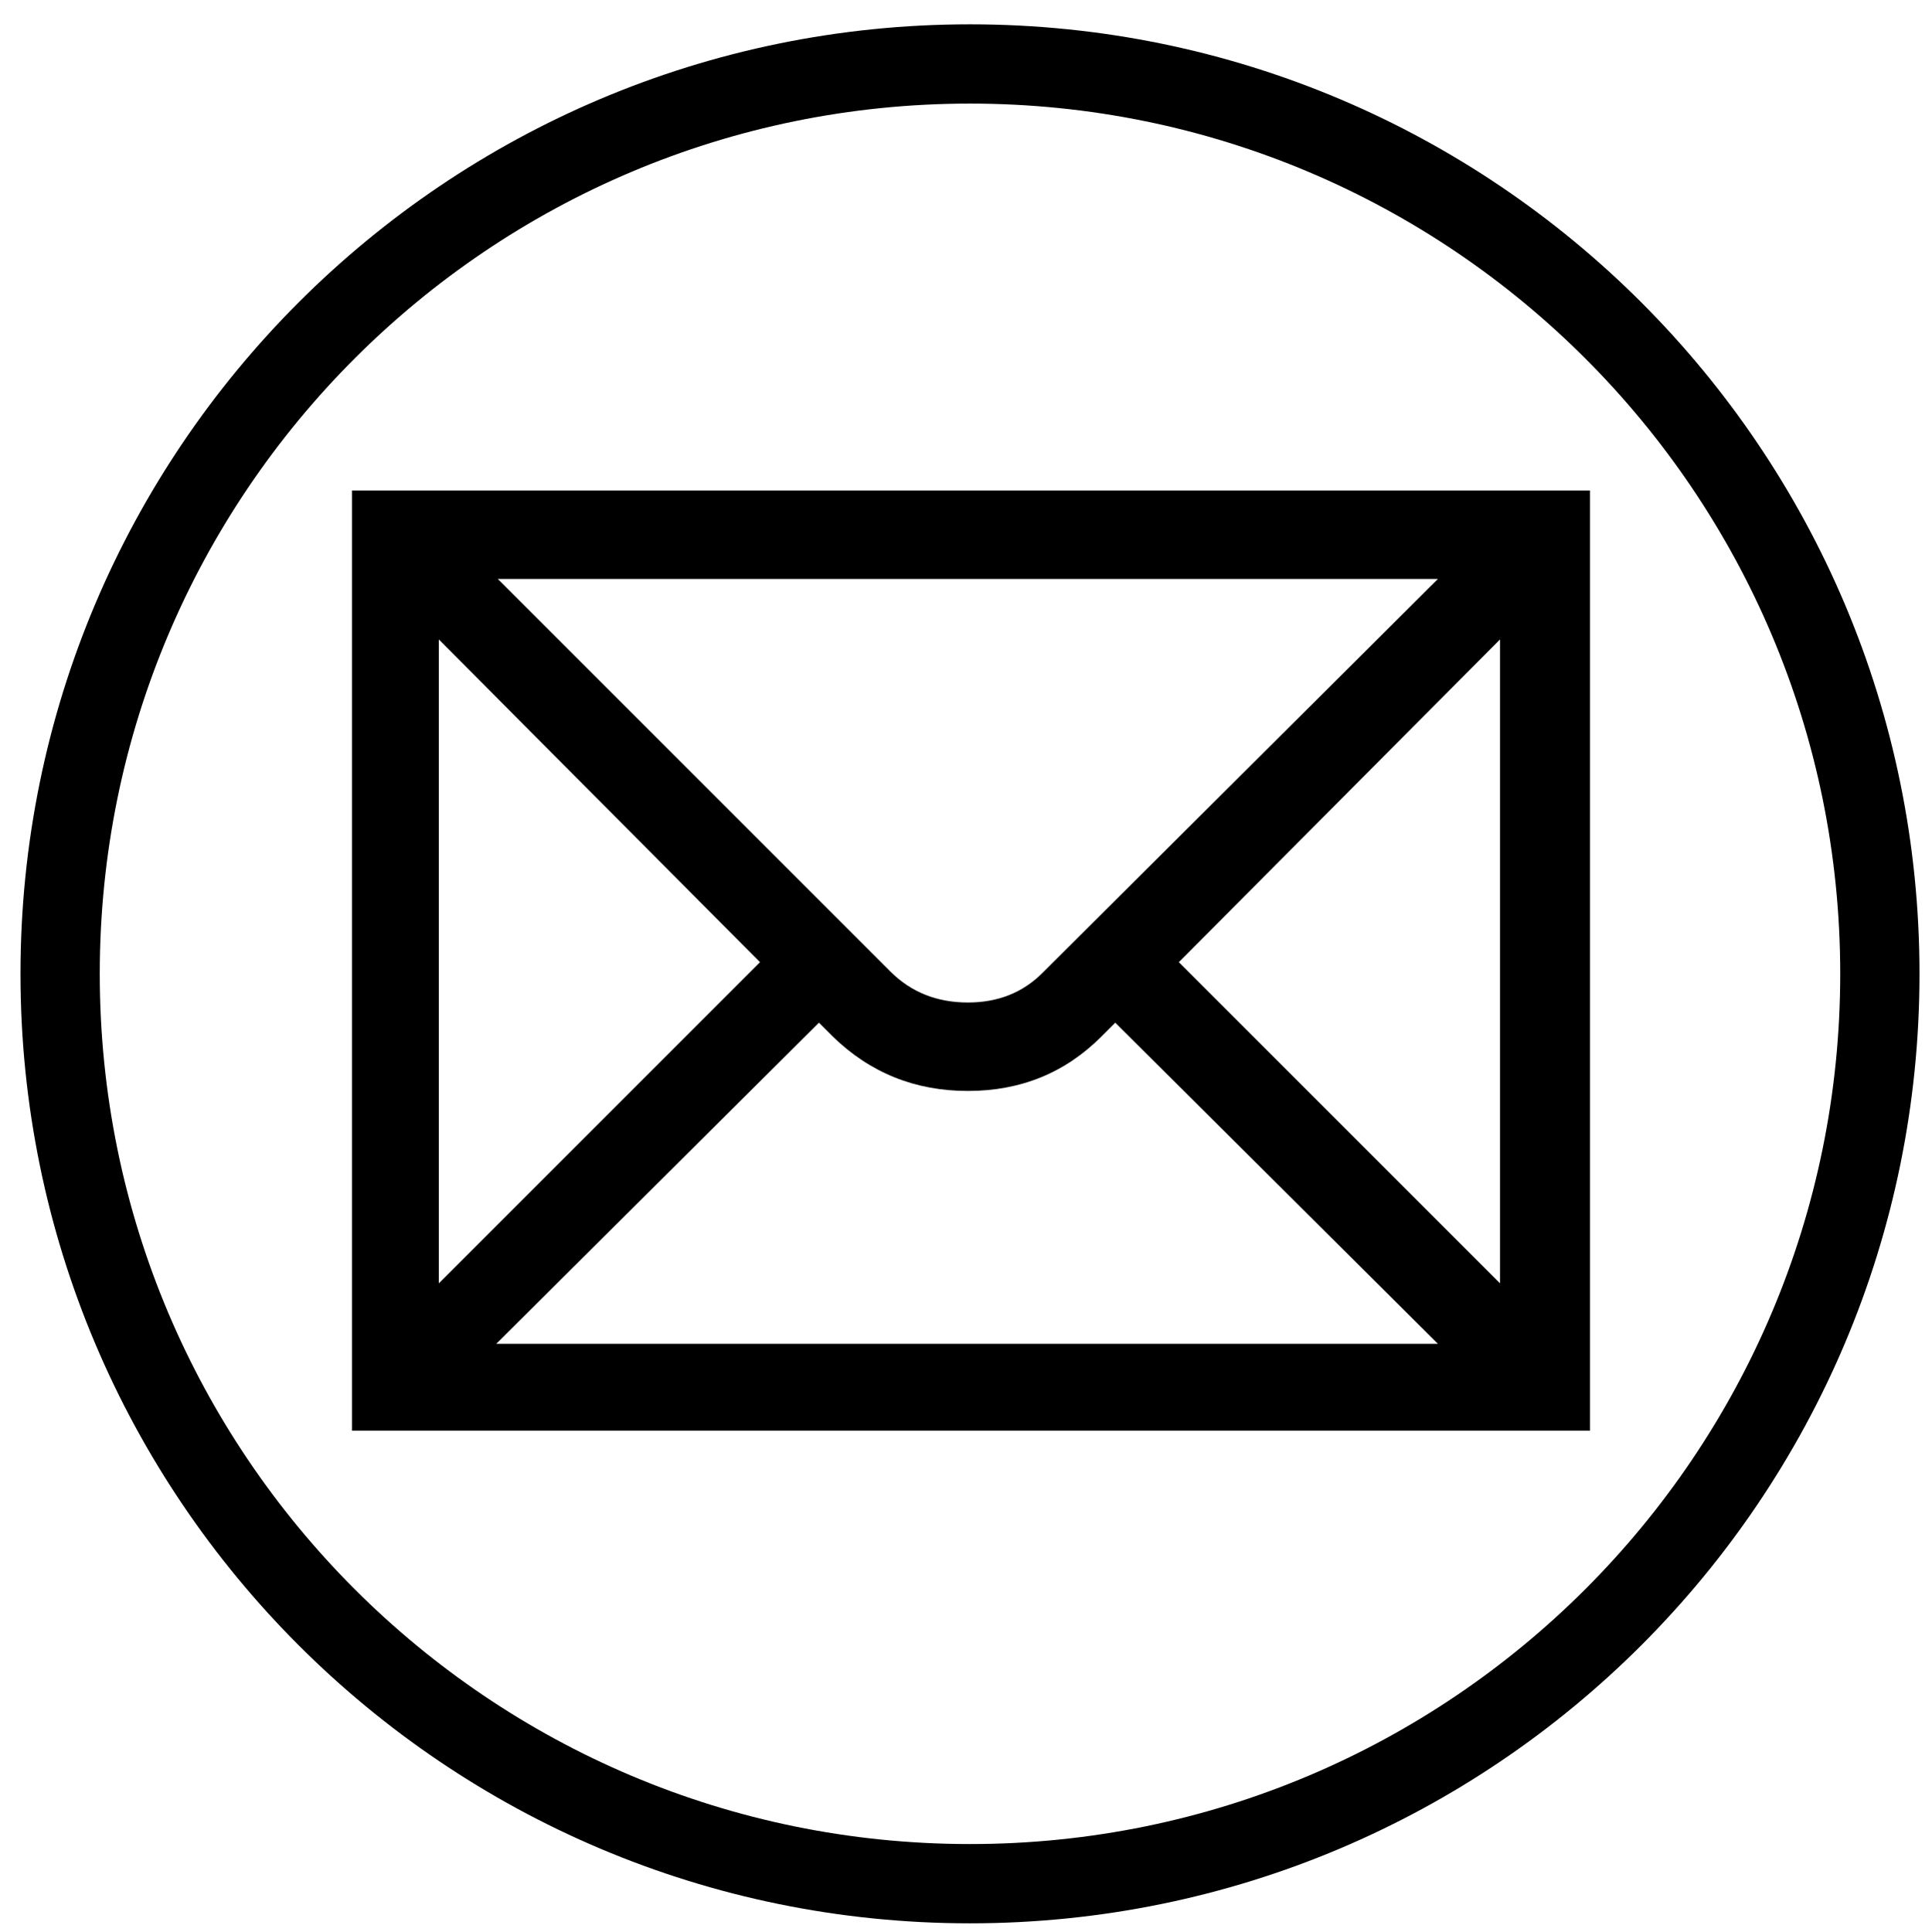
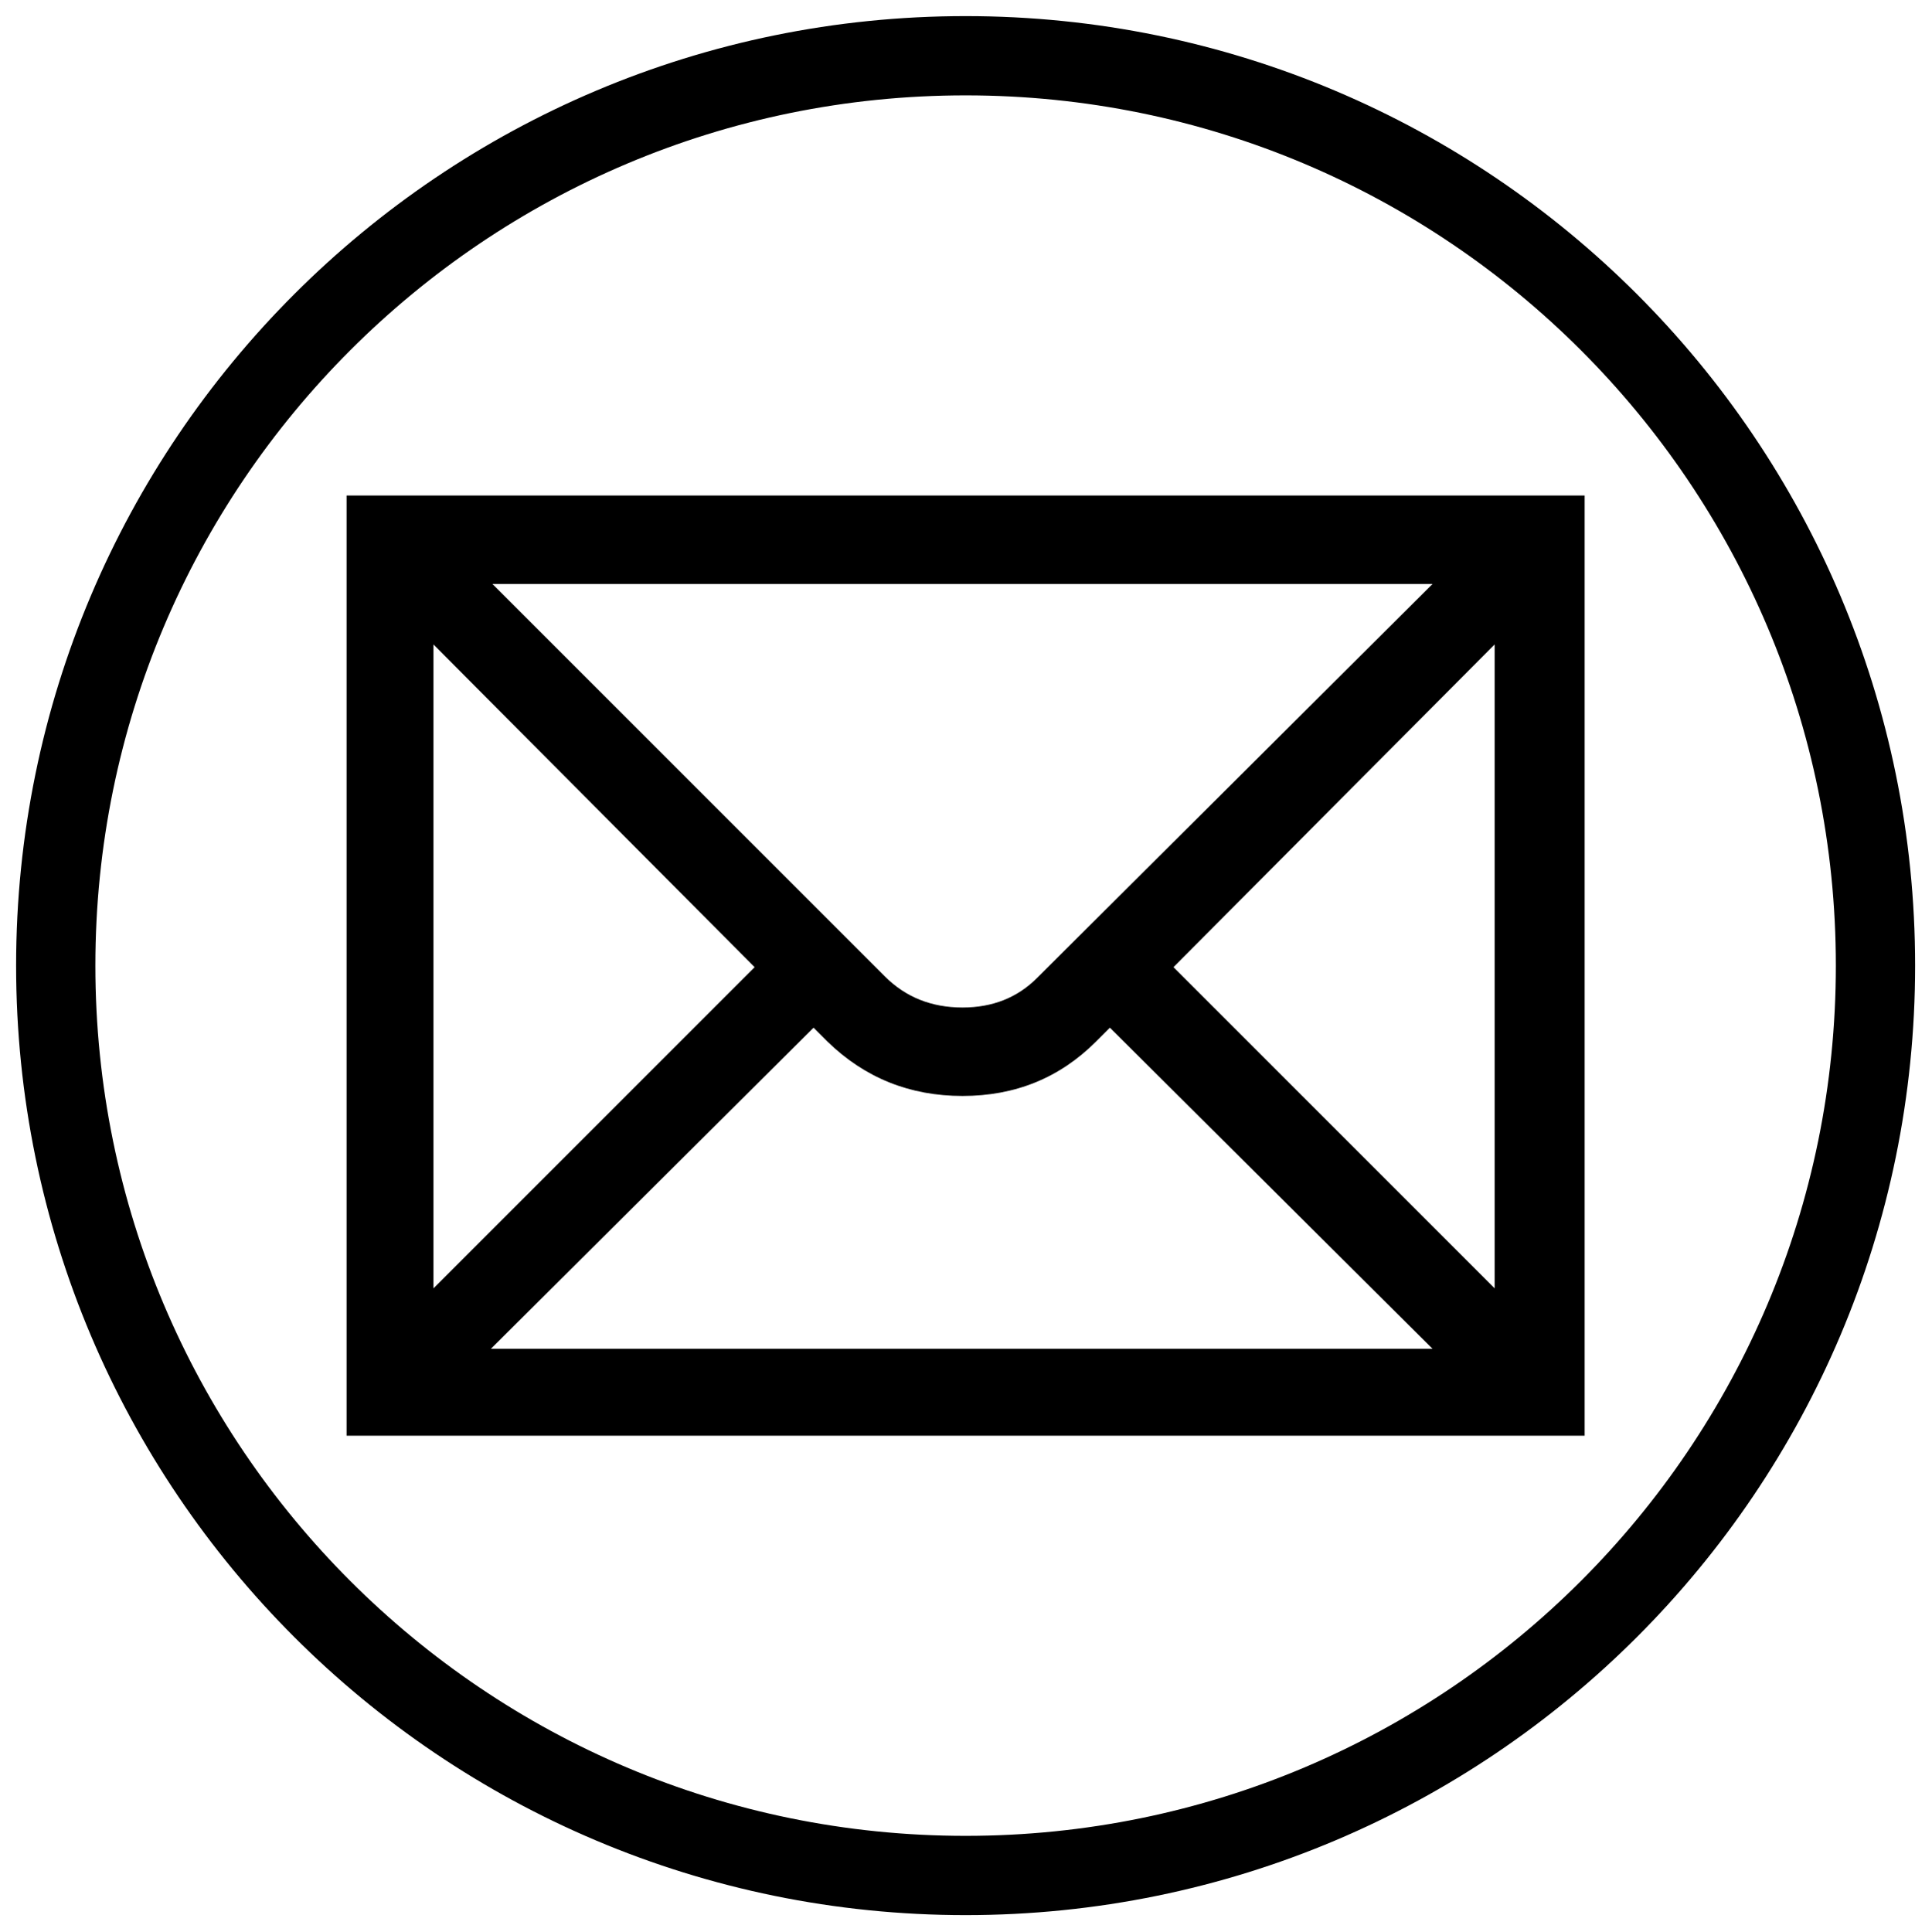
- <svg xmlns="http://www.w3.org/2000/svg" version="1.0" width="580" height="580" id="svg2">
-   <defs id="defs3263">
-     </defs>
-   <g id="layer3" style="display:none;stroke:#757575;stroke-opacity:1" transform="matrix(48.14969,0,0,48.14969,-536.2733,-33.30675)">
-     <rect style="fill:none;stroke:#757575;stroke-width:0.1;stroke-miterlimit:4;stroke-dasharray:none;stroke-opacity:1;display:inline" id="rect4134" width="10" height="10" x="1" y="1" />
-     <rect style="fill:none;stroke:#757575;stroke-width:0.1;stroke-miterlimit:4;stroke-dasharray:none;stroke-opacity:1;display:inline" id="rect4136" width="8" height="8" x="2" y="2" />
+ <svg xmlns="http://www.w3.org/2000/svg" width="580" height="580" id="svg2987" version="1.1">
+   <defs id="defs2989" />
+   <g id="layer1" transform="translate(0,-472.3622)">
+     <path style="font-size:40px;font-style:normal;font-variant:normal;font-weight:normal;font-stretch:normal;text-align:start;line-height:125%;writing-mode:lr-tb;text-anchor:start;fill:#000000;fill-opacity:1;stroke:none;font-family:NPSPICT3;-inkscape-font-specification:NPSPICT3" d="m 130.18,665.912 96.451,96.92 -96.451,96.451 0,-193.37 z M 430.239,647.739 311.436,766.088 c -5.906,5.906 -13.362,8.859 -22.367,8.859 -9.319,1.3e-4 -17.087,-3.109 -23.306,-9.328 L 147.884,647.739 l 282.356,0 z m 18.642,211.543 -96.451,-96.451 96.451,-96.92 0,193.37 z m -301.467,18.172 96.92,-96.451 4.195,4.195 c 11.186,10.873 24.699,16.31 40.54,16.31 15.84,1.1e-4 29.197,-5.436 40.07,-16.31 l 4.195,-4.195 96.906,96.451 -282.825,0 z m -43.327,26.093 371.825,0 0,-282.37 -371.825,0 0,282.37 z" id="flowRoot3192" />
+     <path style="fill:none;stroke:#000000;stroke-width:25.138;stroke-miterlimit:4;stroke-opacity:1;stroke-dasharray:none;stroke-dashoffset:0" id="path2207" d="m 505.714,305.714 a 288.571,288.571 0 1 1 -577.143,0 288.571,288.571 0 1 1 577.143,0 z" transform="matrix(0.9469422,0,0,0.9469422,84.37827,472.8684)" />
  </g>
-   <path style="font-size:40px;font-style:normal;font-variant:normal;font-weight:normal;font-stretch:normal;text-align:start;line-height:125%;writing-mode:lr-tb;text-anchor:start;fill:#000000;;fill-opacity:1;stroke:none;stroke-width:1px;stroke-linecap:butt;stroke-linejoin:miter;stroke-opacity:1;font-family:NPSPICT3;-inkscape-font-specification:NPSPICT3" d="M 131.796,192.046 L 228.247,288.966 L 131.796,385.417 L 131.796,192.046 z M 431.855,173.874 L 313.051,292.222 C 307.145,298.128 299.69,301.081 290.684,301.081 C 281.366,301.081 273.597,297.972 267.379,291.753 L 149.499,173.874 L 431.855,173.874 z M 450.497,385.417 L 354.046,288.966 L 450.497,192.046 L 450.497,385.417 z M 149.03,403.589 L 245.95,307.139 L 250.145,311.333 C 261.33,322.207 274.844,327.643 290.684,327.643 C 306.524,327.643 319.881,322.207 330.755,311.333 L 334.949,307.139 L 431.855,403.589 L 149.03,403.589 z M 105.703,429.682 L 477.528,429.682 L 477.528,147.312 L 105.703,147.312 L 105.703,429.682 z" id="flowRoot3192" />
-   <path style="fill:none;fill-opacity:1;stroke:#000000;;stroke-width:25.138;stroke-miterlimit:4;stroke-dasharray:none;stroke-dashoffset:0;stroke-opacity:1" id="path2207" d="M 505.714,305.714 A 288.571,288.571 0 1 1 -71.429,305.714 A 288.571,288.571 0 1 1 505.714,305.714 z" transform="matrix(0.9469422,0,0,0.9469422,85.69328,2.972076)" />
</svg>
